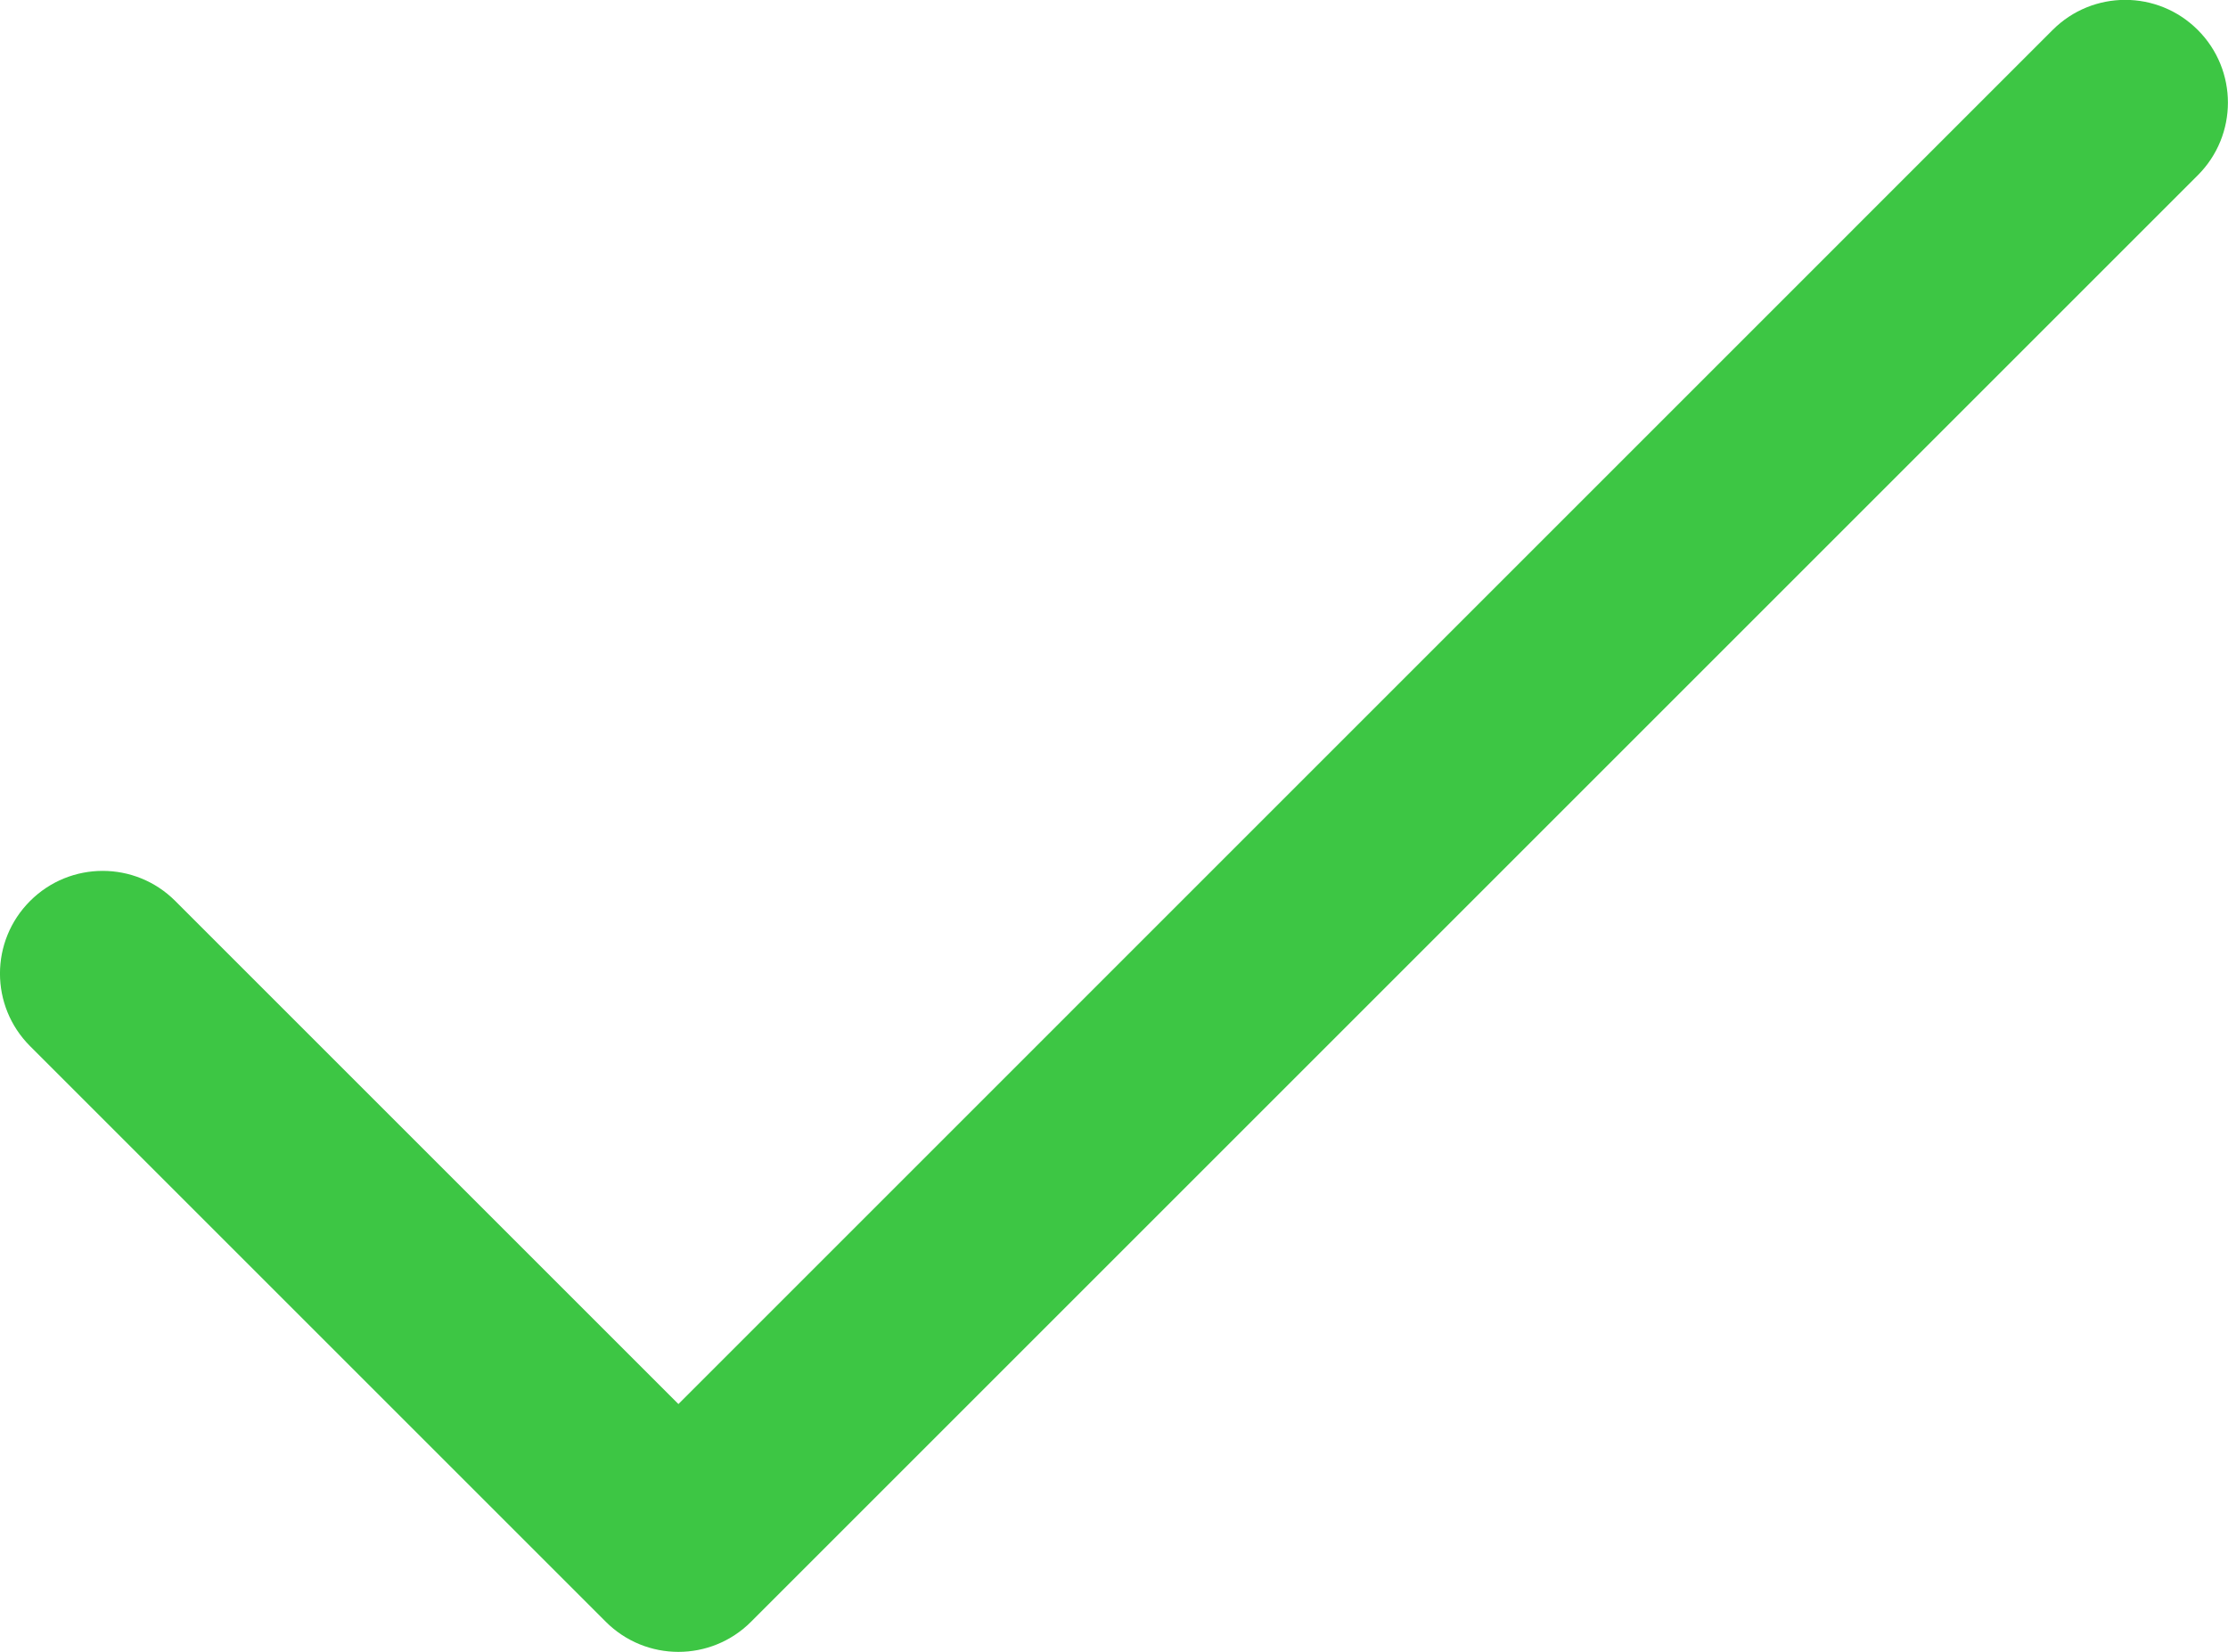
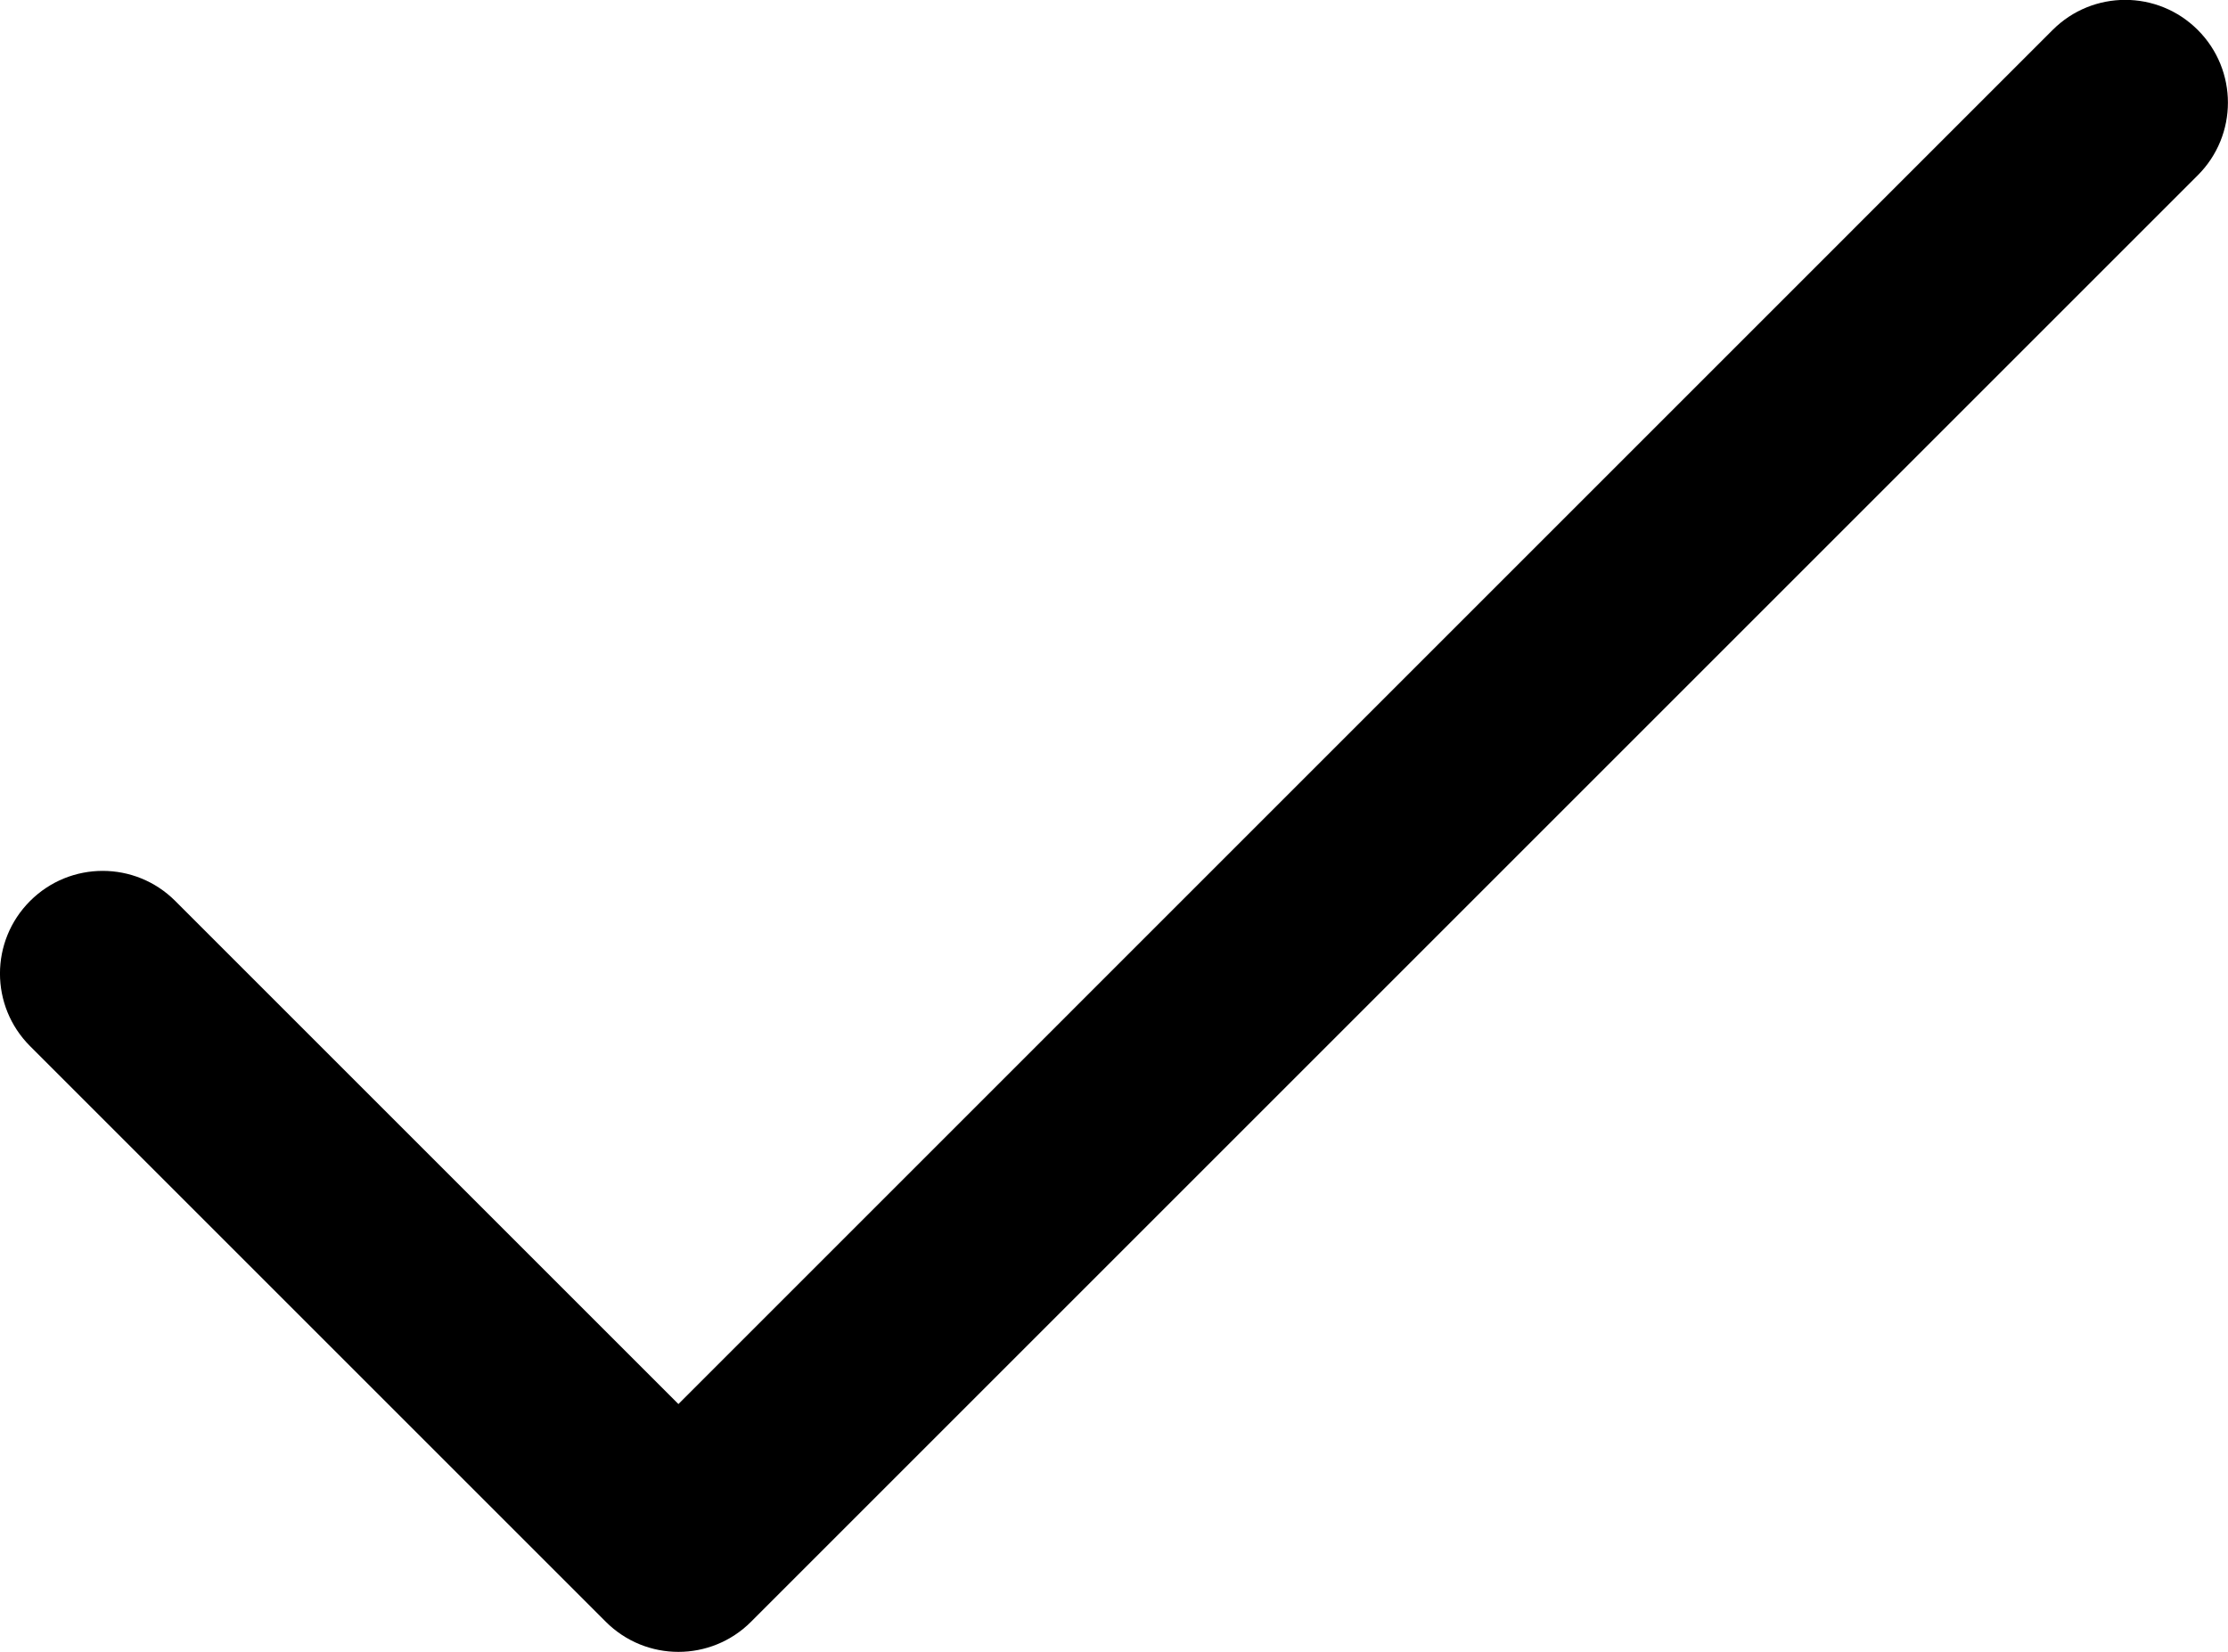
- <svg xmlns="http://www.w3.org/2000/svg" fill="#3dc644" version="1.0" id="Layer_1" x="0px" y="0px" viewBox="-82.357 4.875 21.698 16.09" enable-background="new -82.357 4.875 21.698 16.09" xml:space="preserve">
+ <svg xmlns="http://www.w3.org/2000/svg" version="1.0" id="Layer_1" x="0px" y="0px" width="21.698px" height="16.09px" viewBox="-82.357 4.875 21.698 16.09" enable-background="new -82.357 4.875 21.698 16.09" xml:space="preserve">
  <path d="M-60.953,5.167c-0.391-0.391-1.023-0.391-1.414,0L-75.75,18.551l-4.9-4.9c-0.391-0.391-1.023-0.391-1.414,0  s-0.391,1.023,0,1.414l5.607,5.607c0.195,0.195,0.451,0.293,0.707,0.293s0.512-0.098,0.707-0.293l14.09-14.09  C-60.562,6.191-60.562,5.558-60.953,5.167z" />
</svg>
